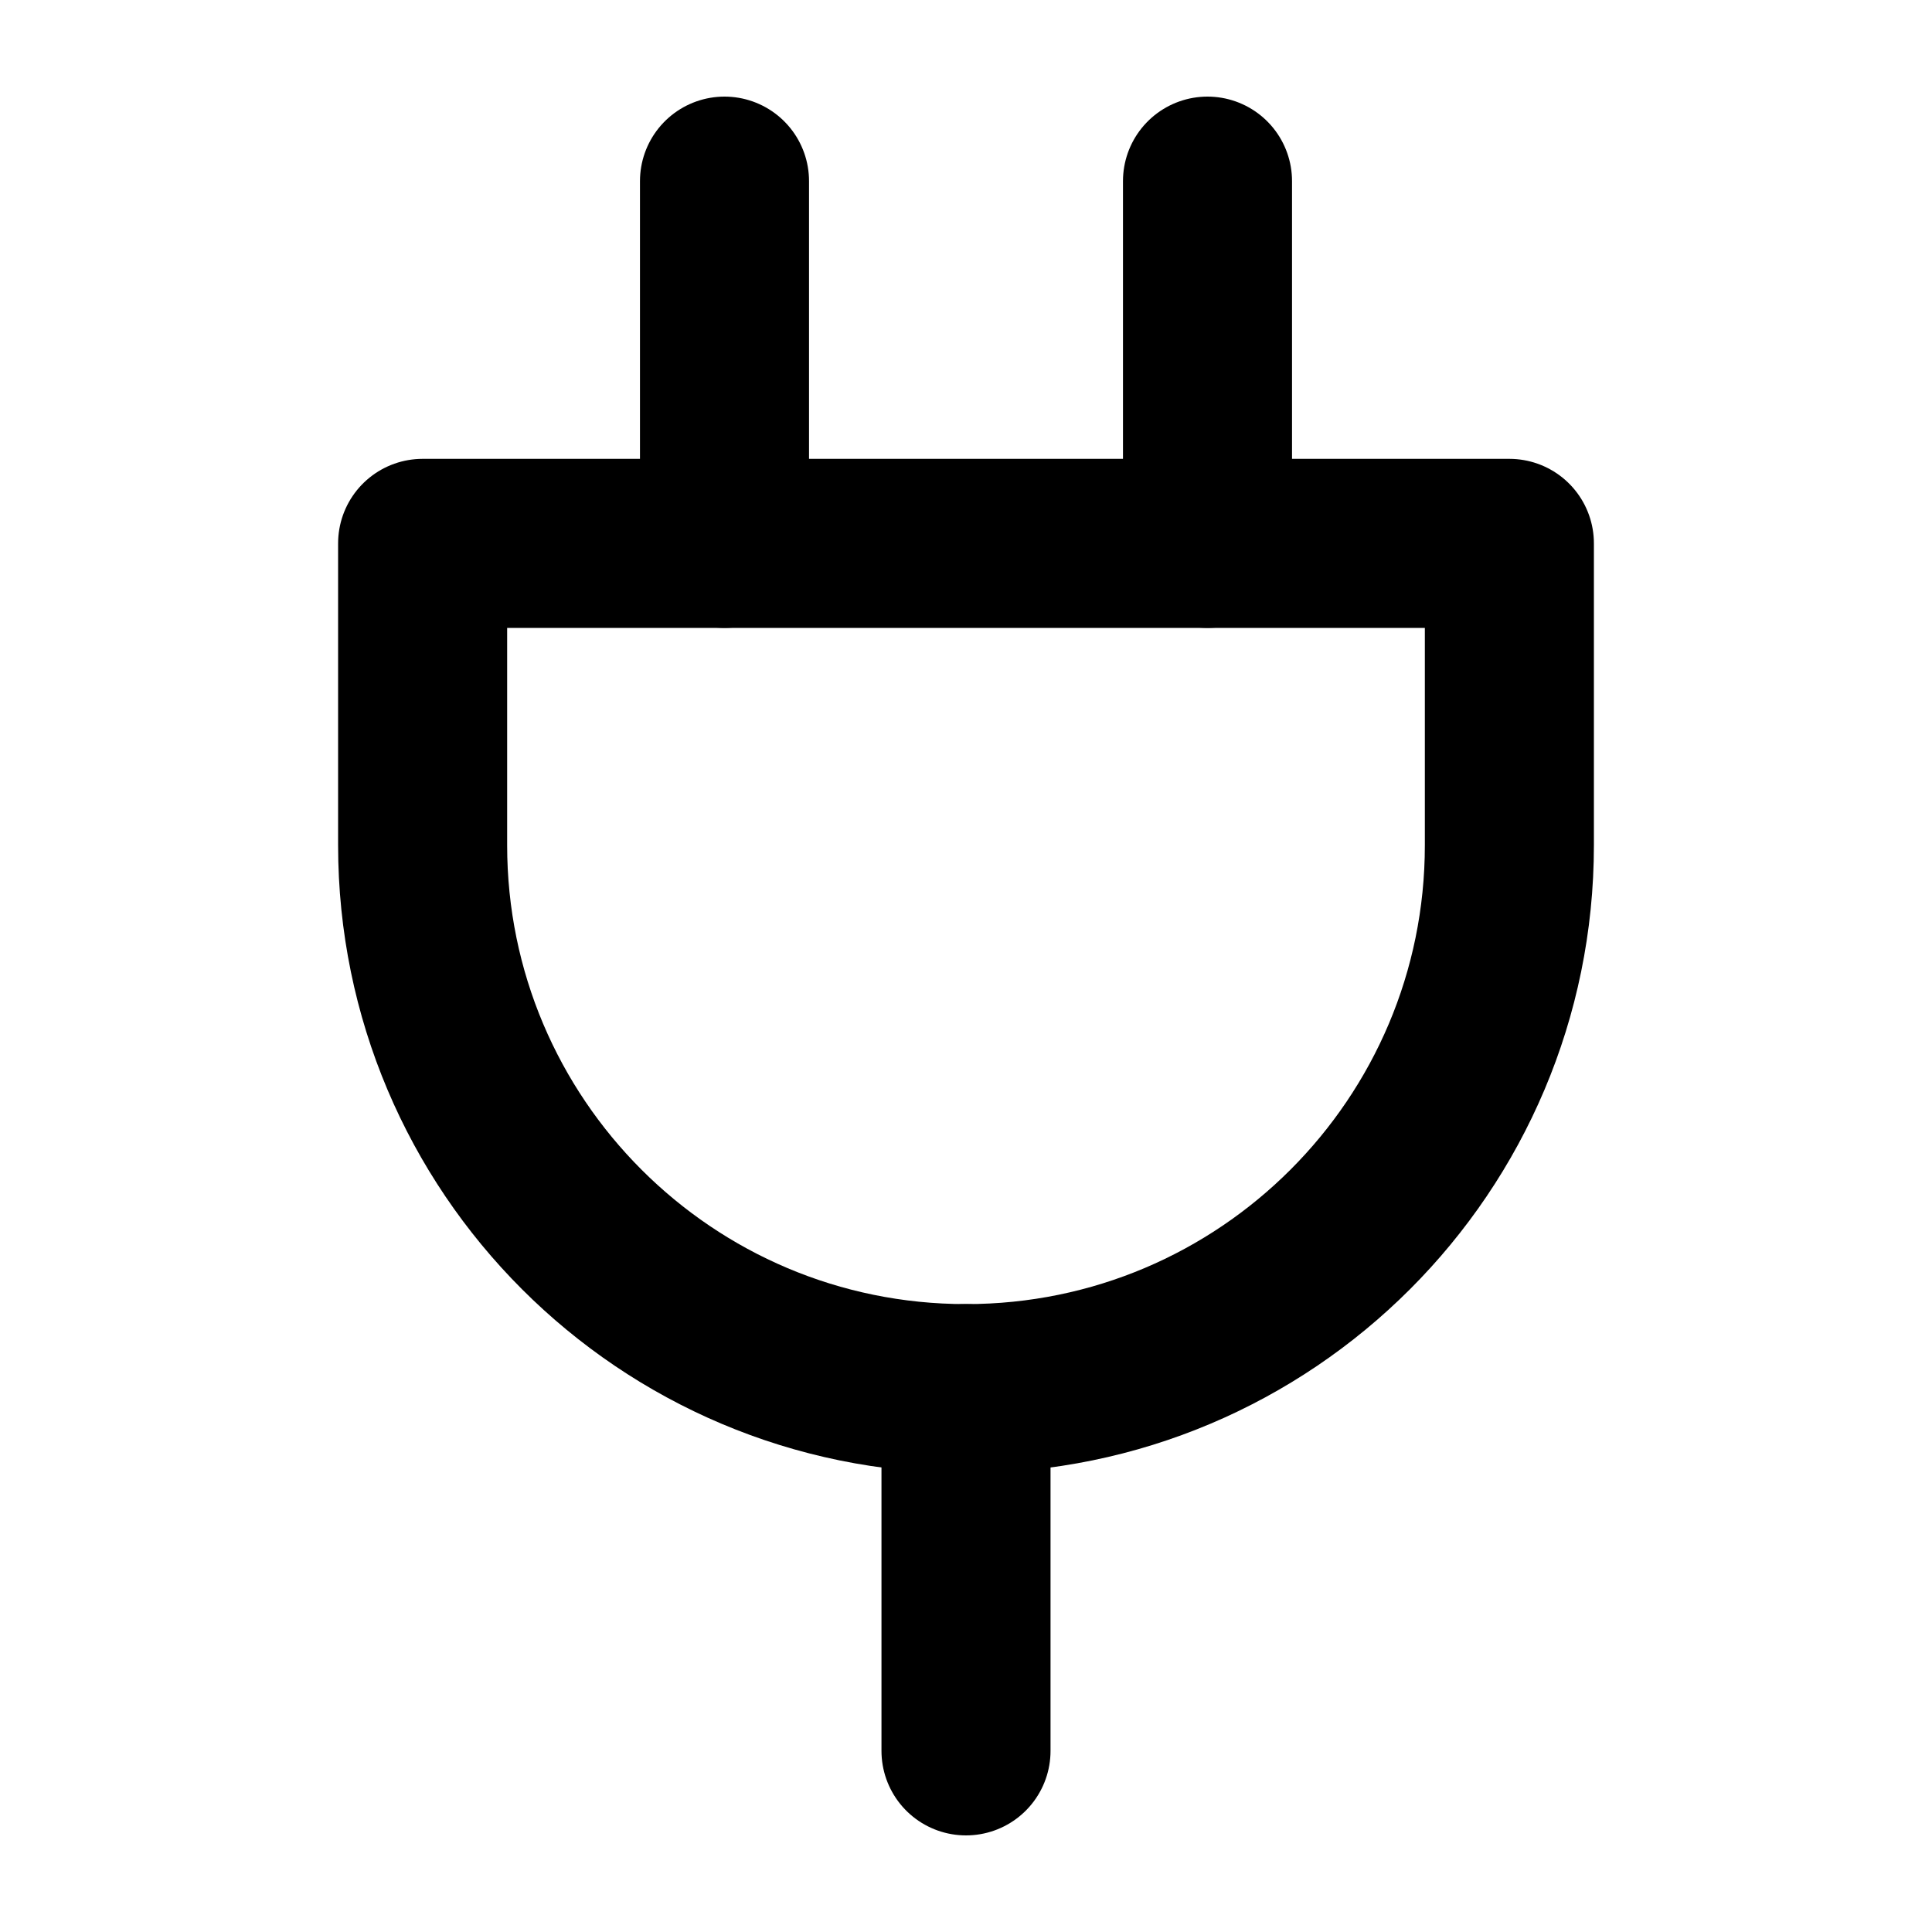
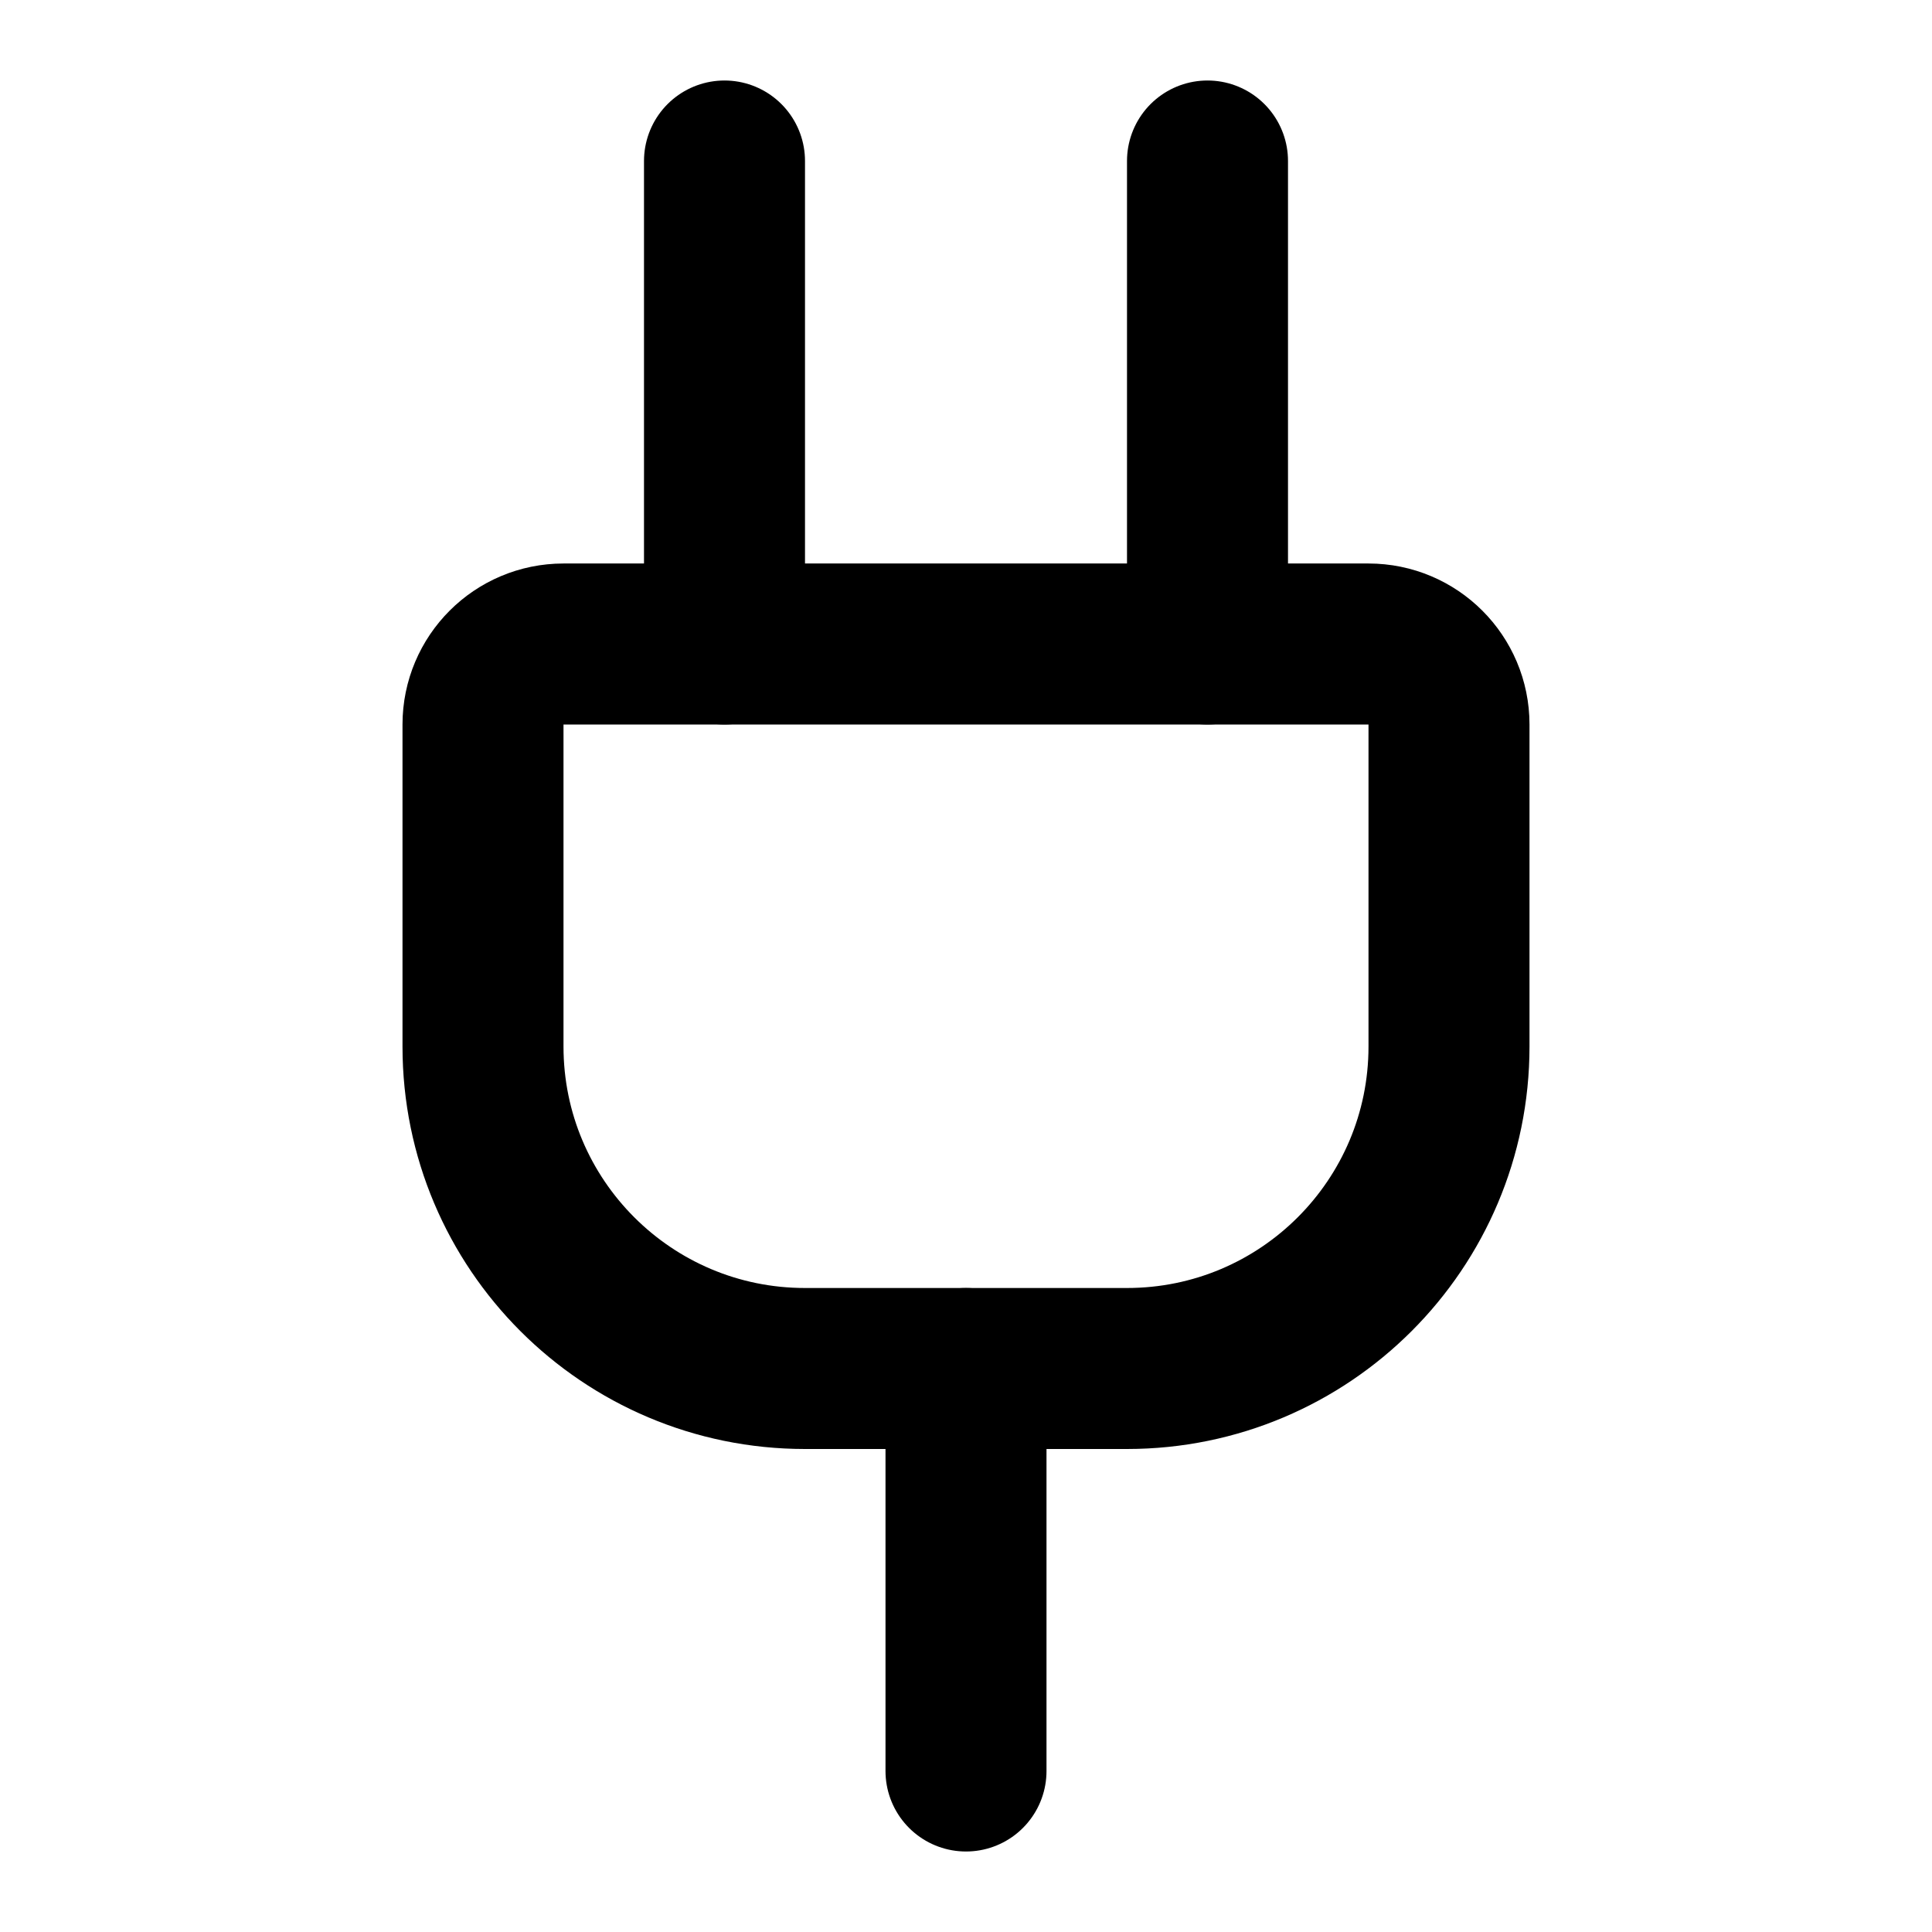
- <svg xmlns="http://www.w3.org/2000/svg" width="16" height="16" viewBox="0 0 16 16" fill="none" stroke="currentColor" stroke-width="1.4" stroke-linecap="round" stroke-linejoin="round">
-   <path d="M6 1.5v3" />
-   <path d="M10 1.5v3" />
-   <path d="M3.5 4.5h9v2.5a4.5 4.5 0 0 1-9 0Z" />
-   <path d="M8 11.5v3" />
+ <svg xmlns="http://www.w3.org/2000/svg" width="24" height="24" viewBox="0 0 24 24" fill="none" stroke="currentColor" stroke-width="2" stroke-linecap="round" stroke-linejoin="round">
+   <path d="M12 22v-5" />
+   <path d="M15 8V2" />
+   <path d="M17 8a1 1 0 0 1 1 1v4a4 4 0 0 1-4 4h-4a4 4 0 0 1-4-4V9a1 1 0 0 1 1-1z" />
+   <path d="M9 8V2" />
</svg>
